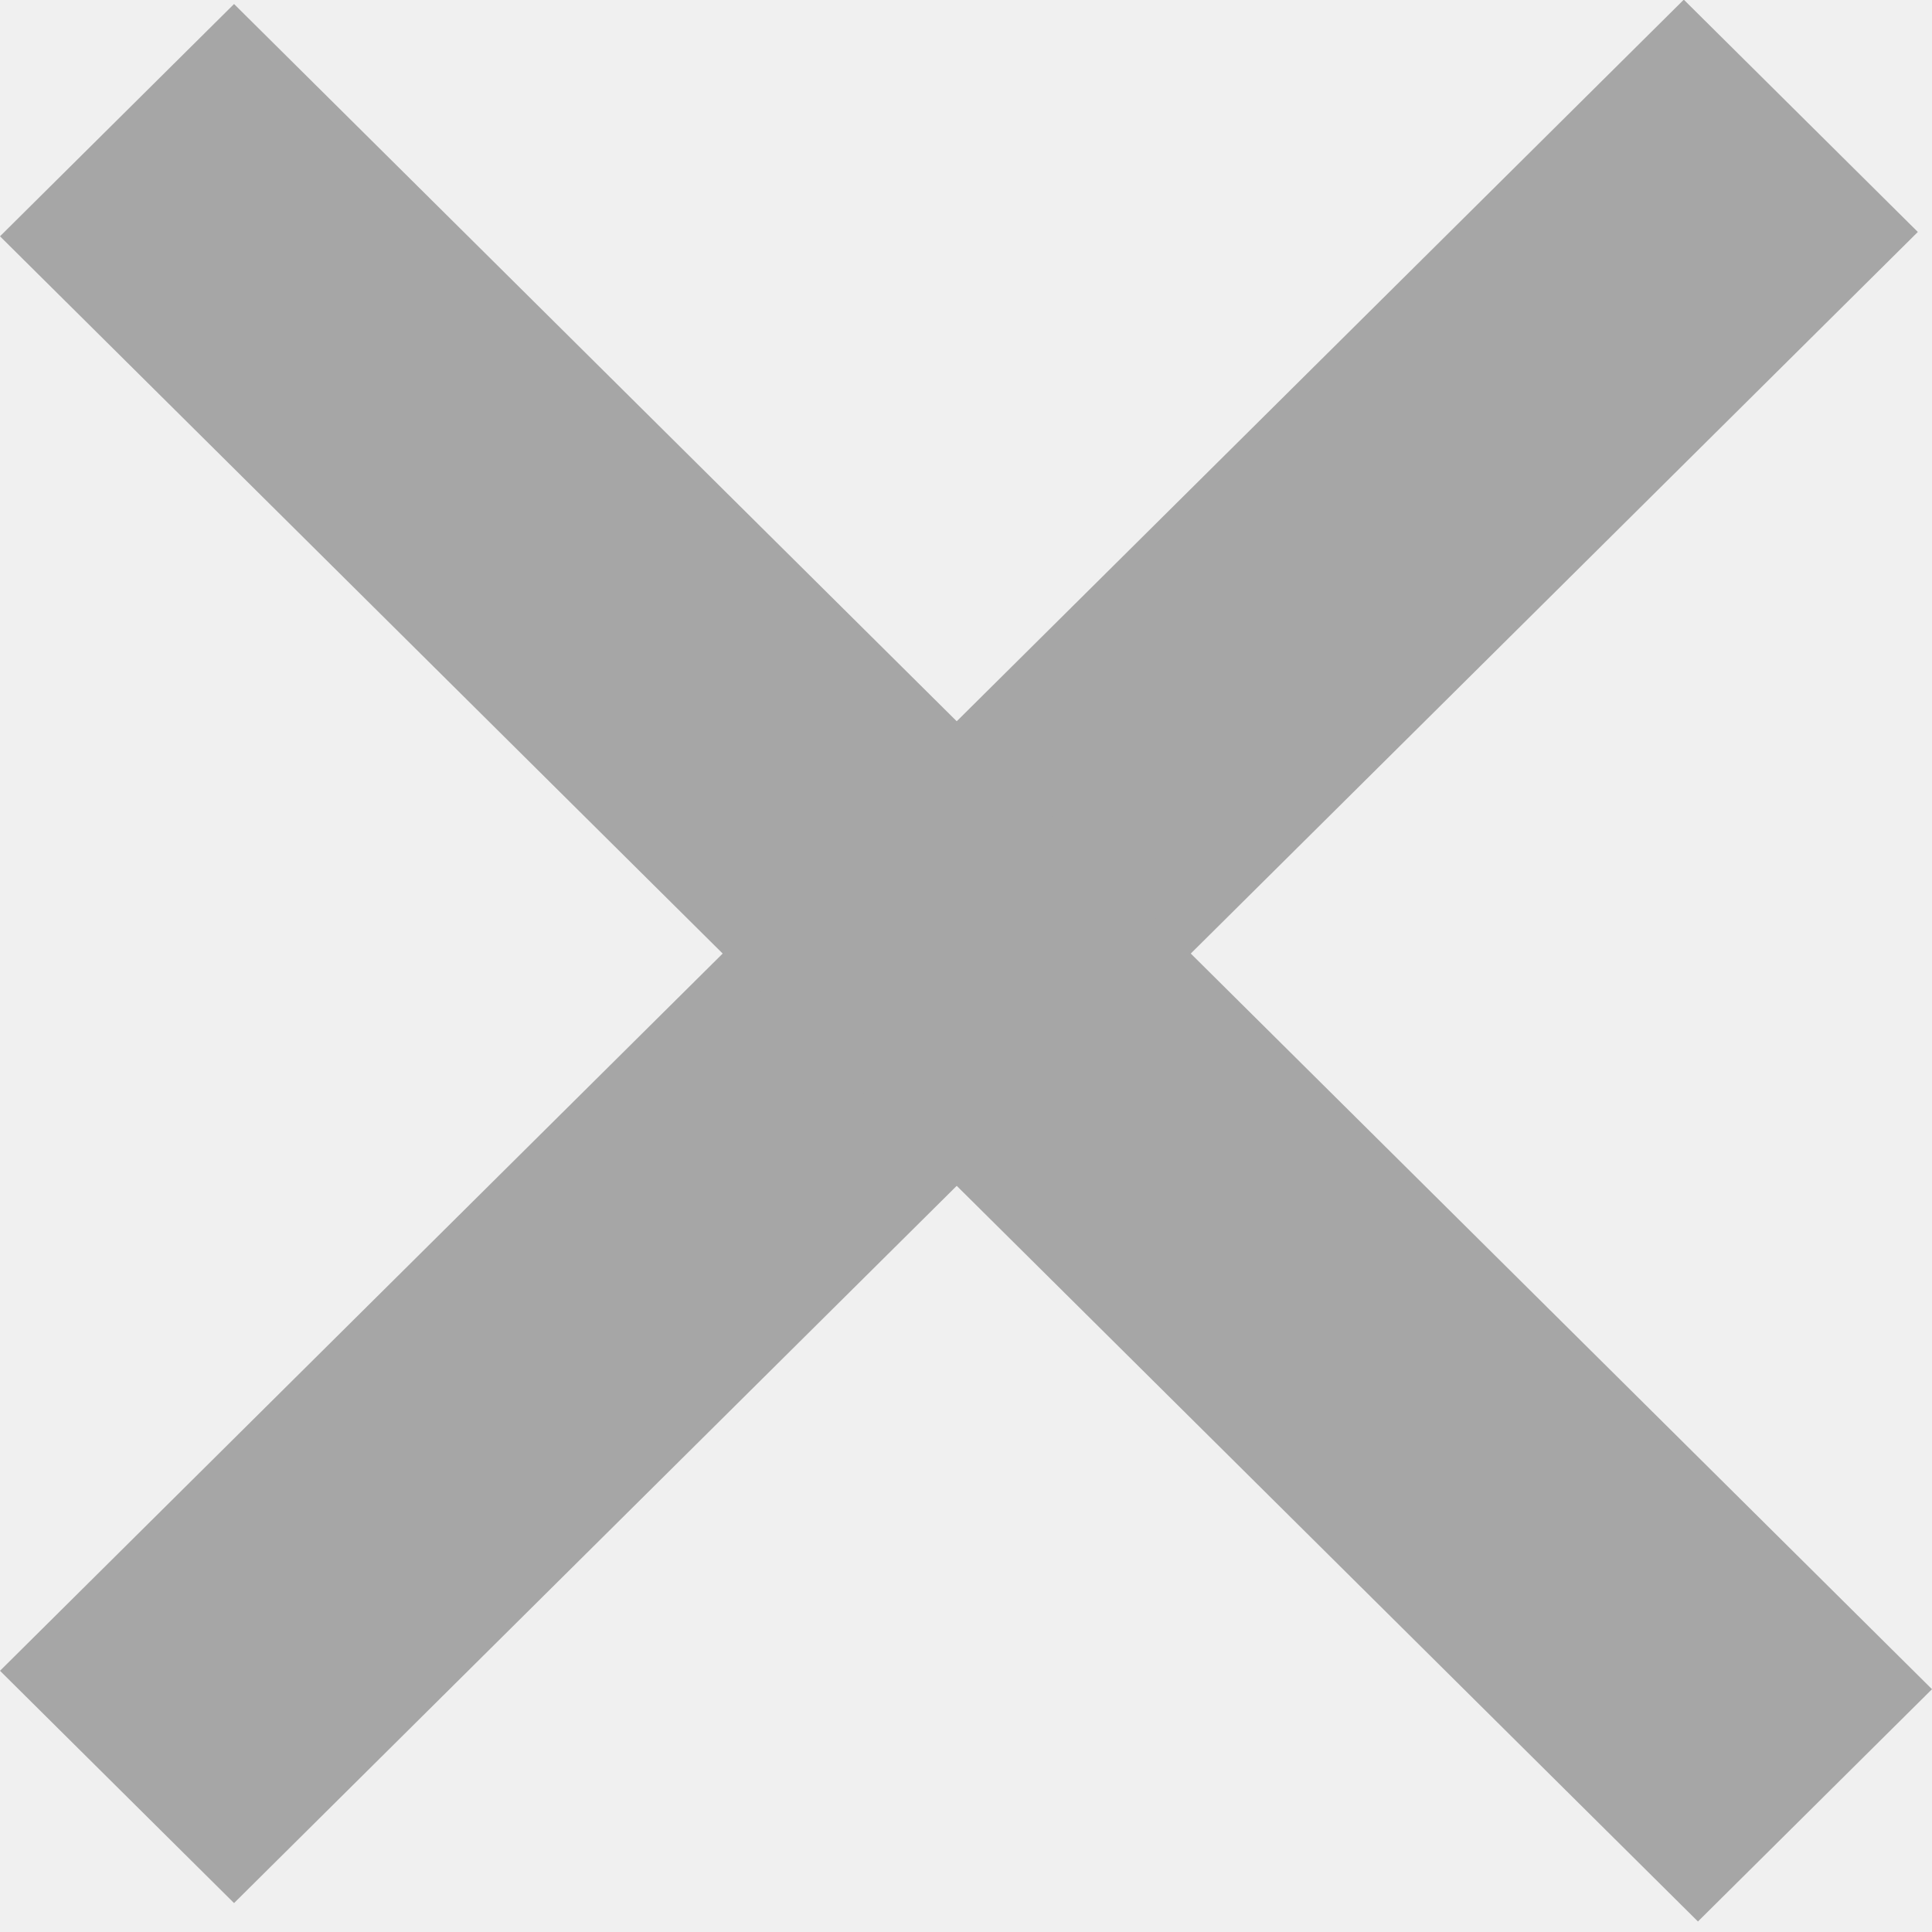
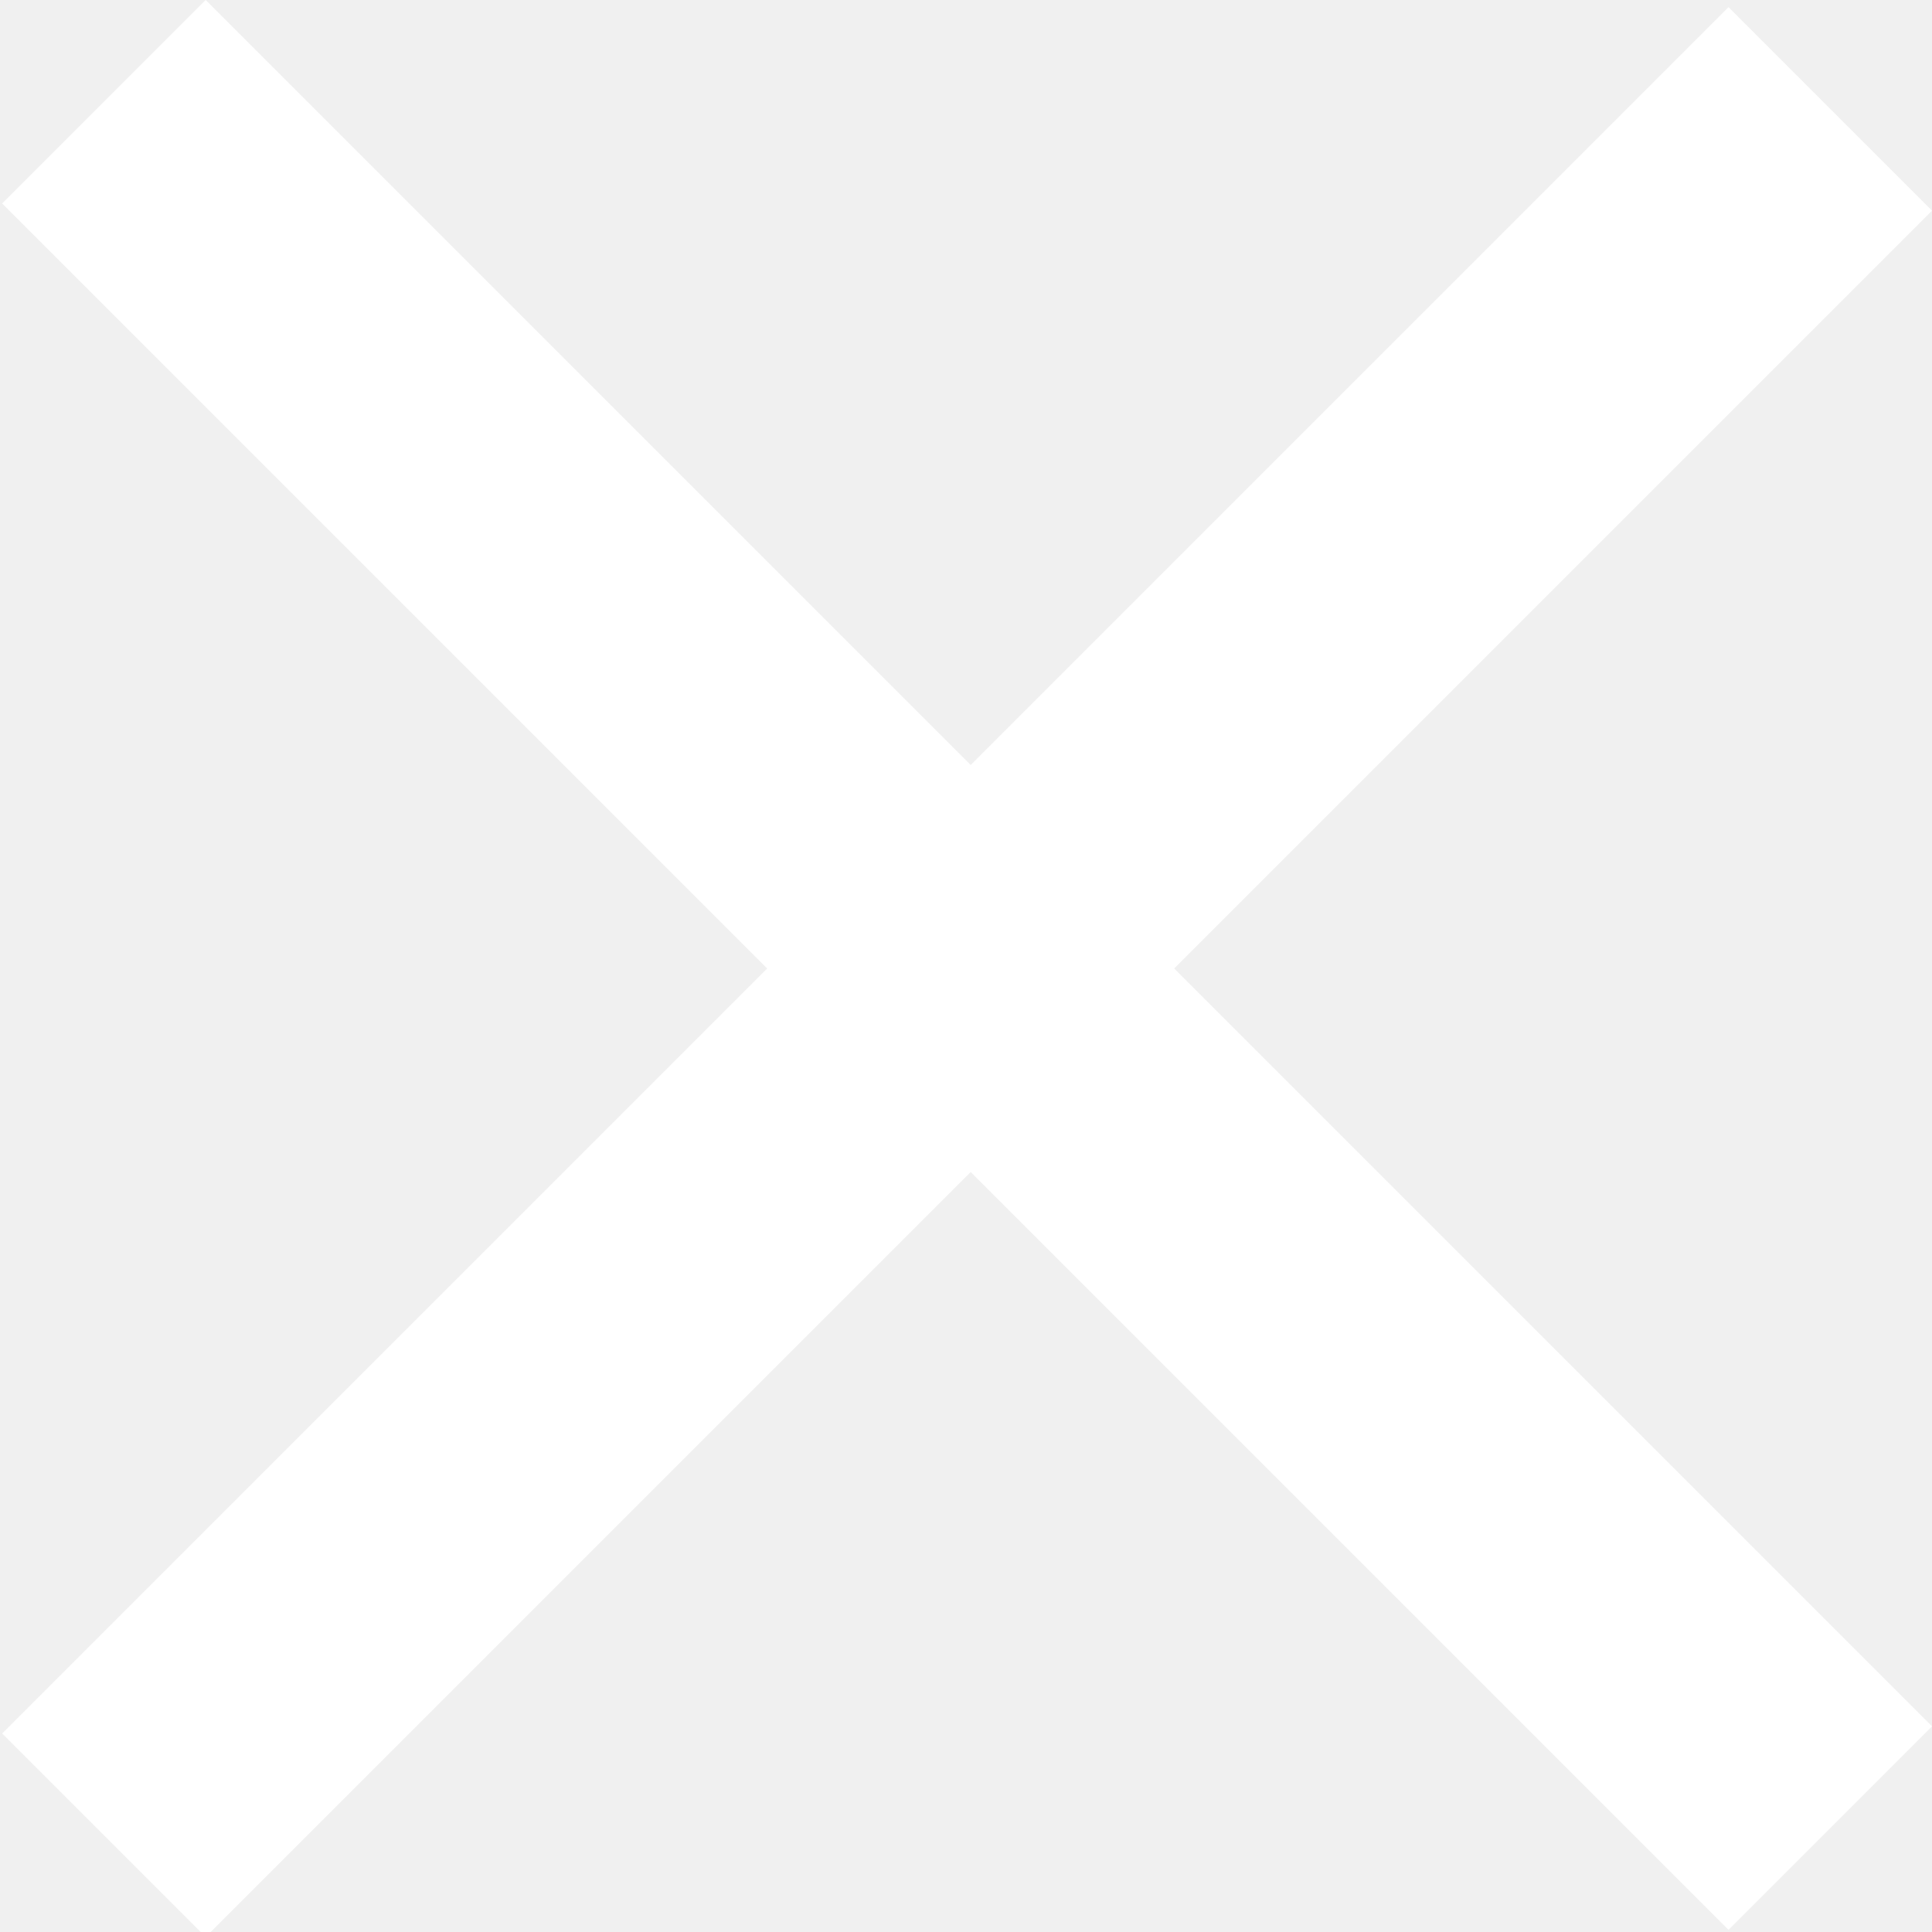
- <svg xmlns="http://www.w3.org/2000/svg" xmlns:xlink="http://www.w3.org/1999/xlink" version="1.1" preserveAspectRatio="xMidYMid meet" viewBox="0 0 640 640" width="25" height="25">
+ <svg xmlns="http://www.w3.org/2000/svg" xmlns:xlink="http://www.w3.org/1999/xlink" version="1.1" preserveAspectRatio="xMidYMid meet" viewBox="0 0 640 640" width="100%" height="100%">
  <defs>
-     <path d="M635.31 76.84L77.53 630.42L0 553.47L557.78 -0.11L635.31 76.84Z" id="g2bOKlfjUQ" />
-     <path d="M77.53 1.33L640 559.57L562.47 636.52L0 78.28L77.53 1.33Z" id="bgAKd9osF" />
+     <path d="M572.59 2.37L640 69.78L68.13 641.65L0.72 574.24L572.59 2.37Z" id="c19E0si9jM" />
+     <path d="M640 571.87L572.59 639.28L0.72 67.41L68.13 0L640 571.87Z" id="e1bG5JoGL" />
  </defs>
  <g>
    <g>
      <g>
-         <use xlink:href="#g2bOKlfjUQ" opacity="1" fill="#a6a6a6" fill-opacity="1" />
-         <g>
-           <use xlink:href="#g2bOKlfjUQ" opacity="1" fill-opacity="0" stroke="#000000" stroke-width="1" stroke-opacity="0" />
-         </g>
+         <use xlink:href="#c19E0si9jM" opacity="1" fill="#ffffff" fill-opacity="1" />
      </g>
      <g>
-         <use xlink:href="#bgAKd9osF" opacity="1" fill="#a6a6a6" fill-opacity="1" />
-         <g>
-           <use xlink:href="#bgAKd9osF" opacity="1" fill-opacity="0" stroke="#000000" stroke-width="1" stroke-opacity="0" />
-         </g>
+         <use xlink:href="#e1bG5JoGL" opacity="1" fill="#ffffff" fill-opacity="1" />
      </g>
    </g>
  </g>
</svg>
